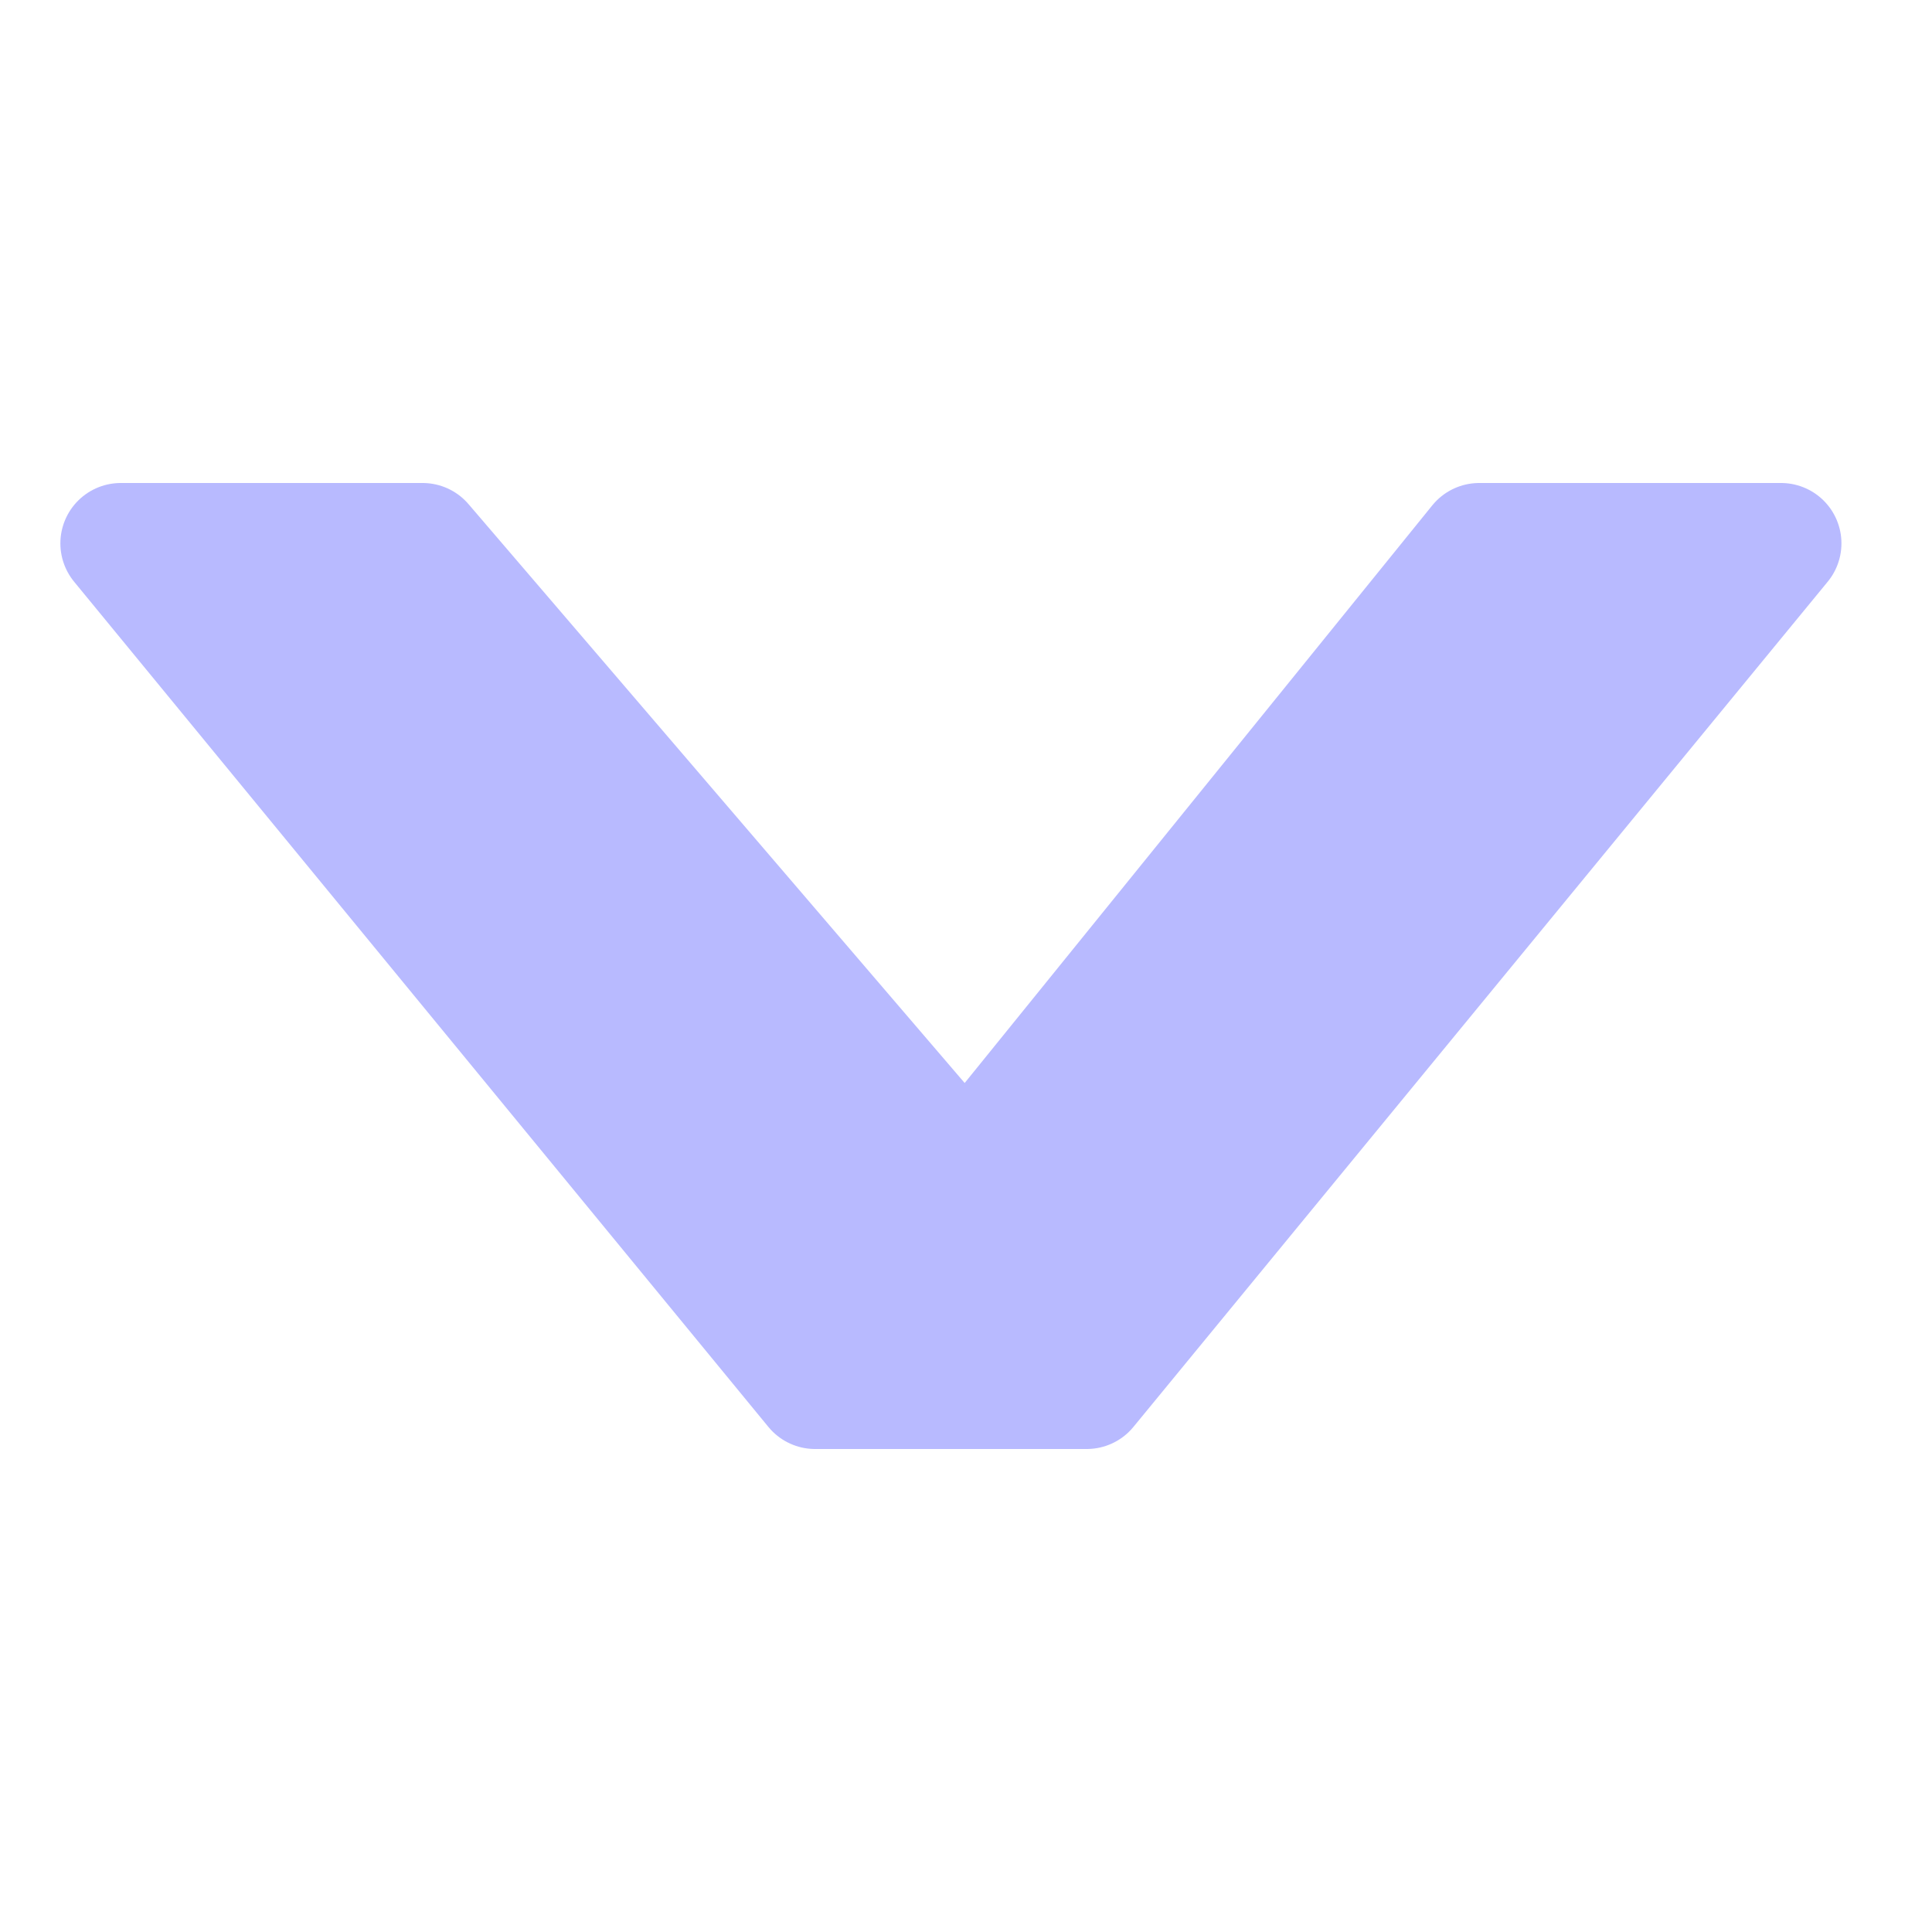
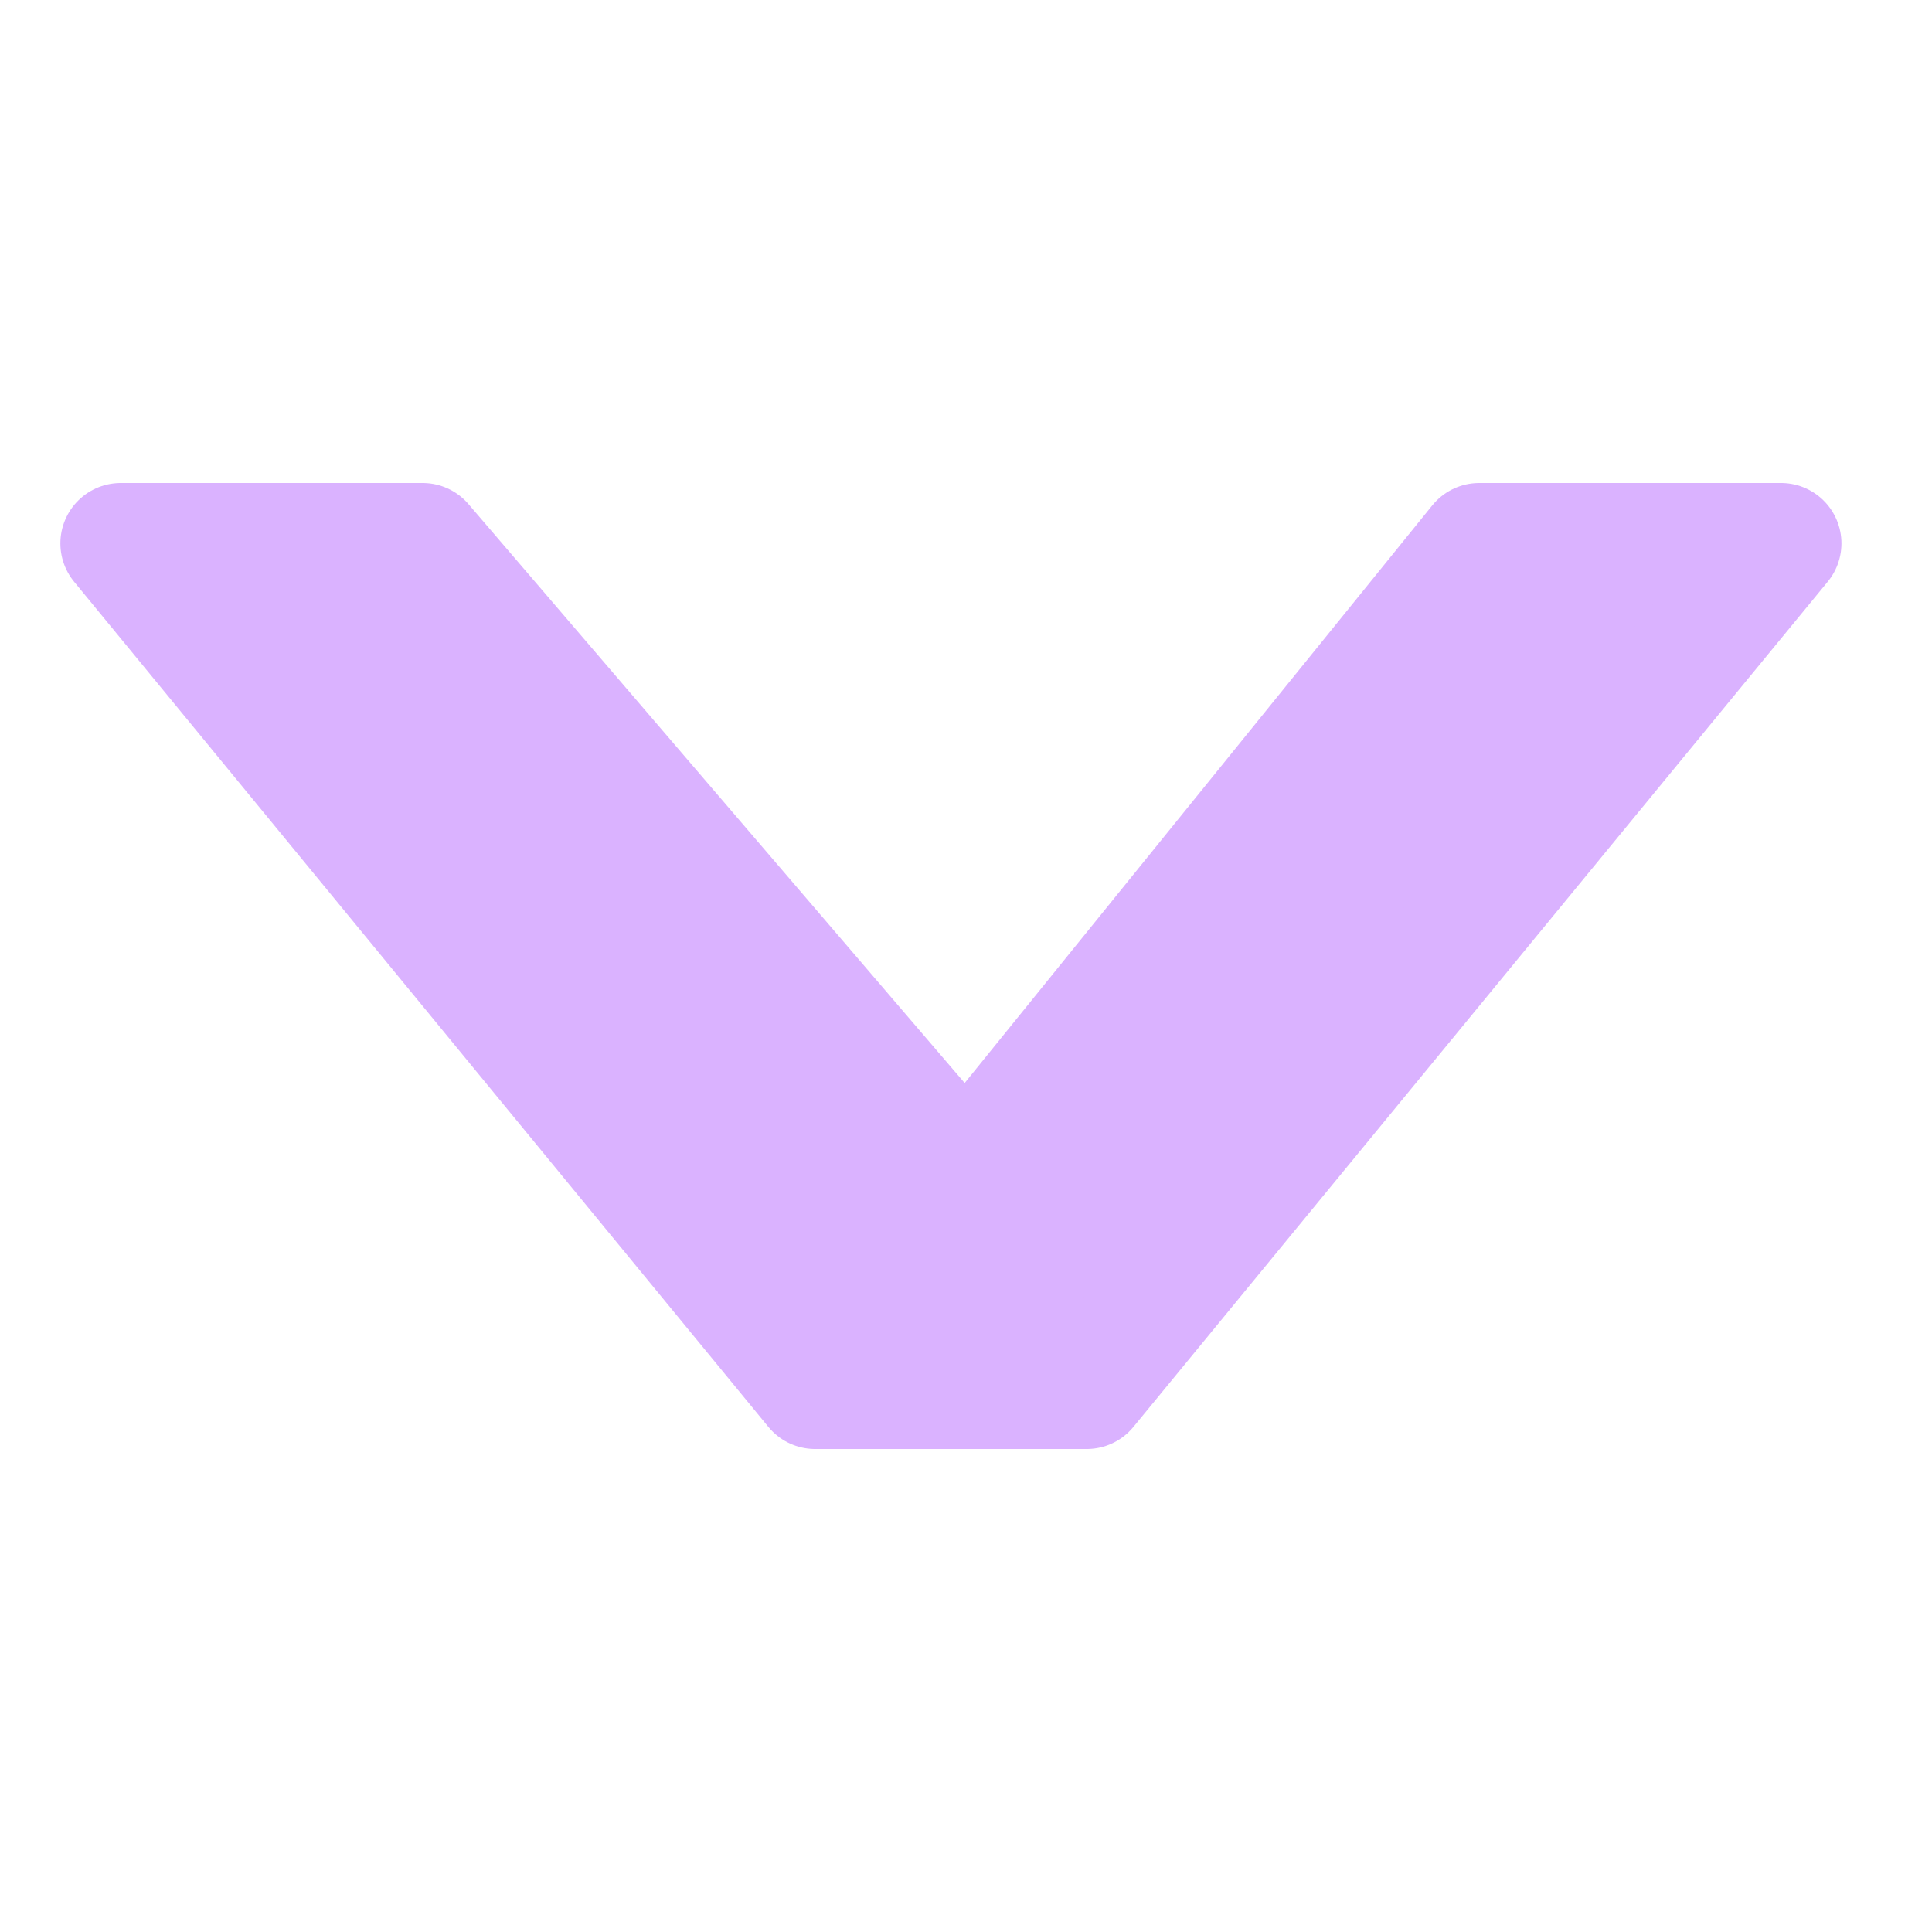
<svg xmlns="http://www.w3.org/2000/svg" width="512" height="512" viewBox="0 0 16 16">
  <style>
    path {
-       fill: #b8baff;
-       stroke: #b8baff;
+       fill: #dab2ff;
+       stroke: #dab2ff;
    }
  </style>
  <path d="M1 4.5h2.5L8 9.75 12.25 4.5h2.5L9 11.5h-2.25Z" stroke-linecap="round" stroke-linejoin="round" />
</svg>
